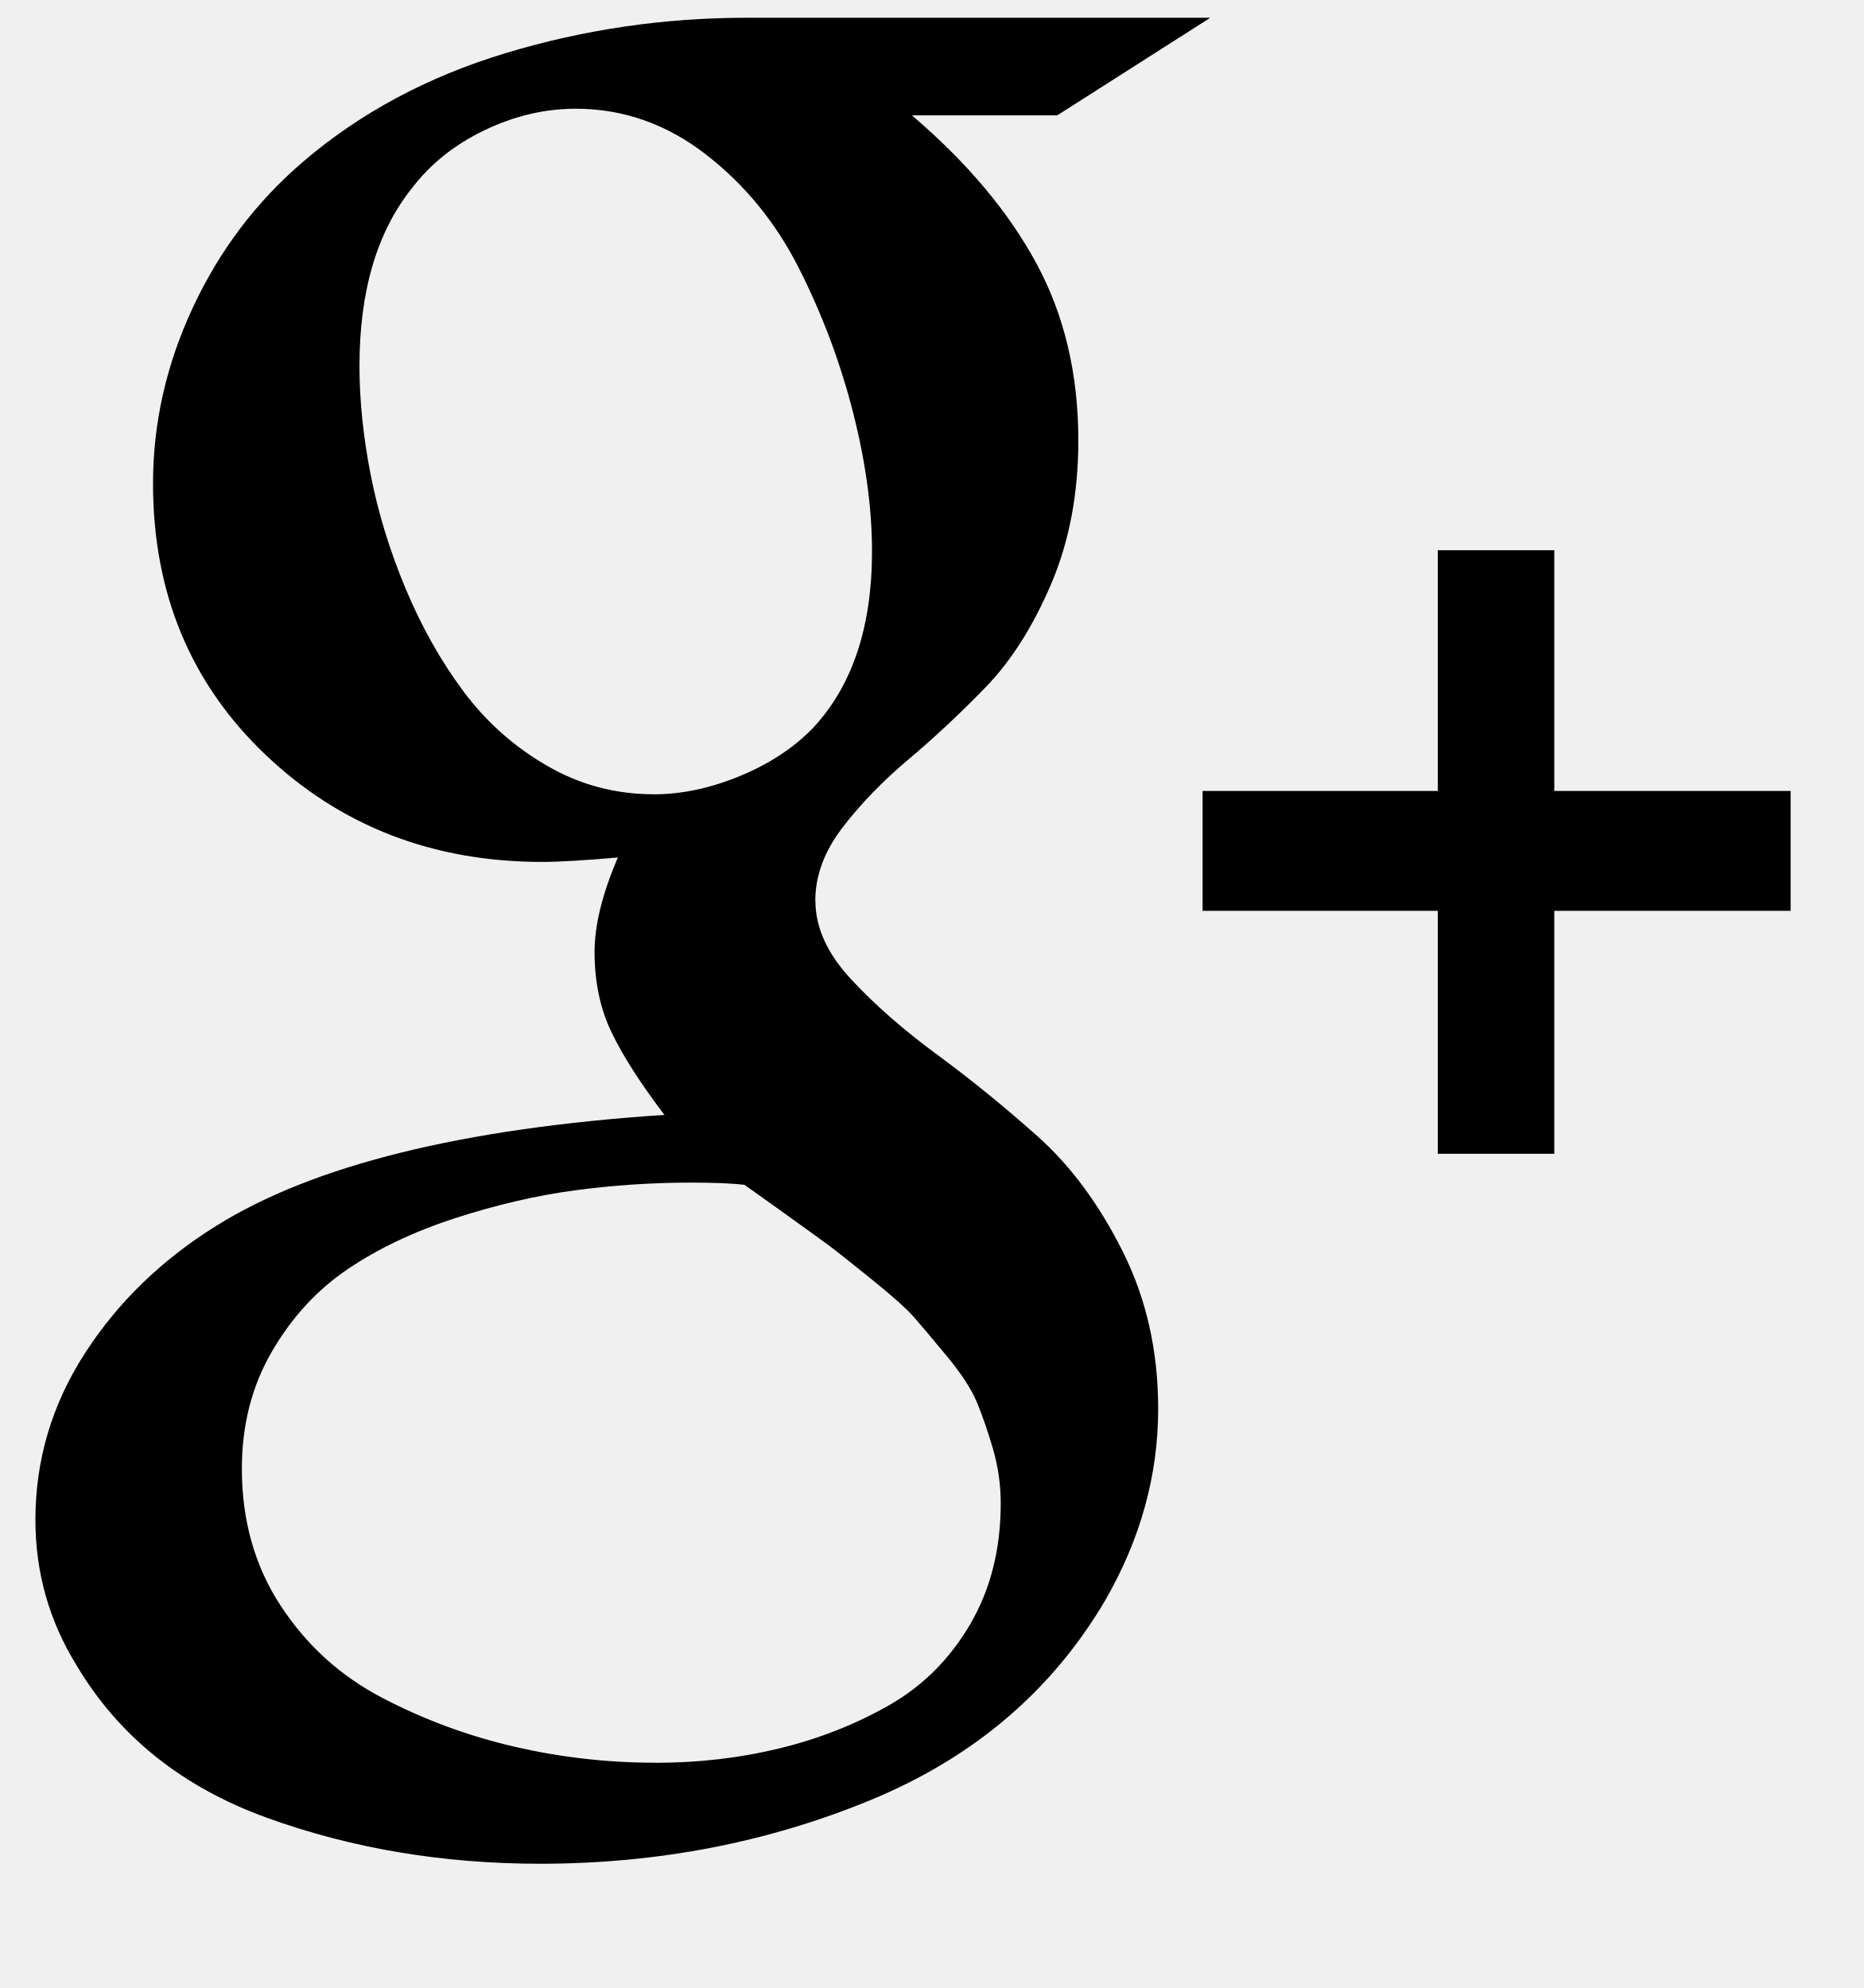
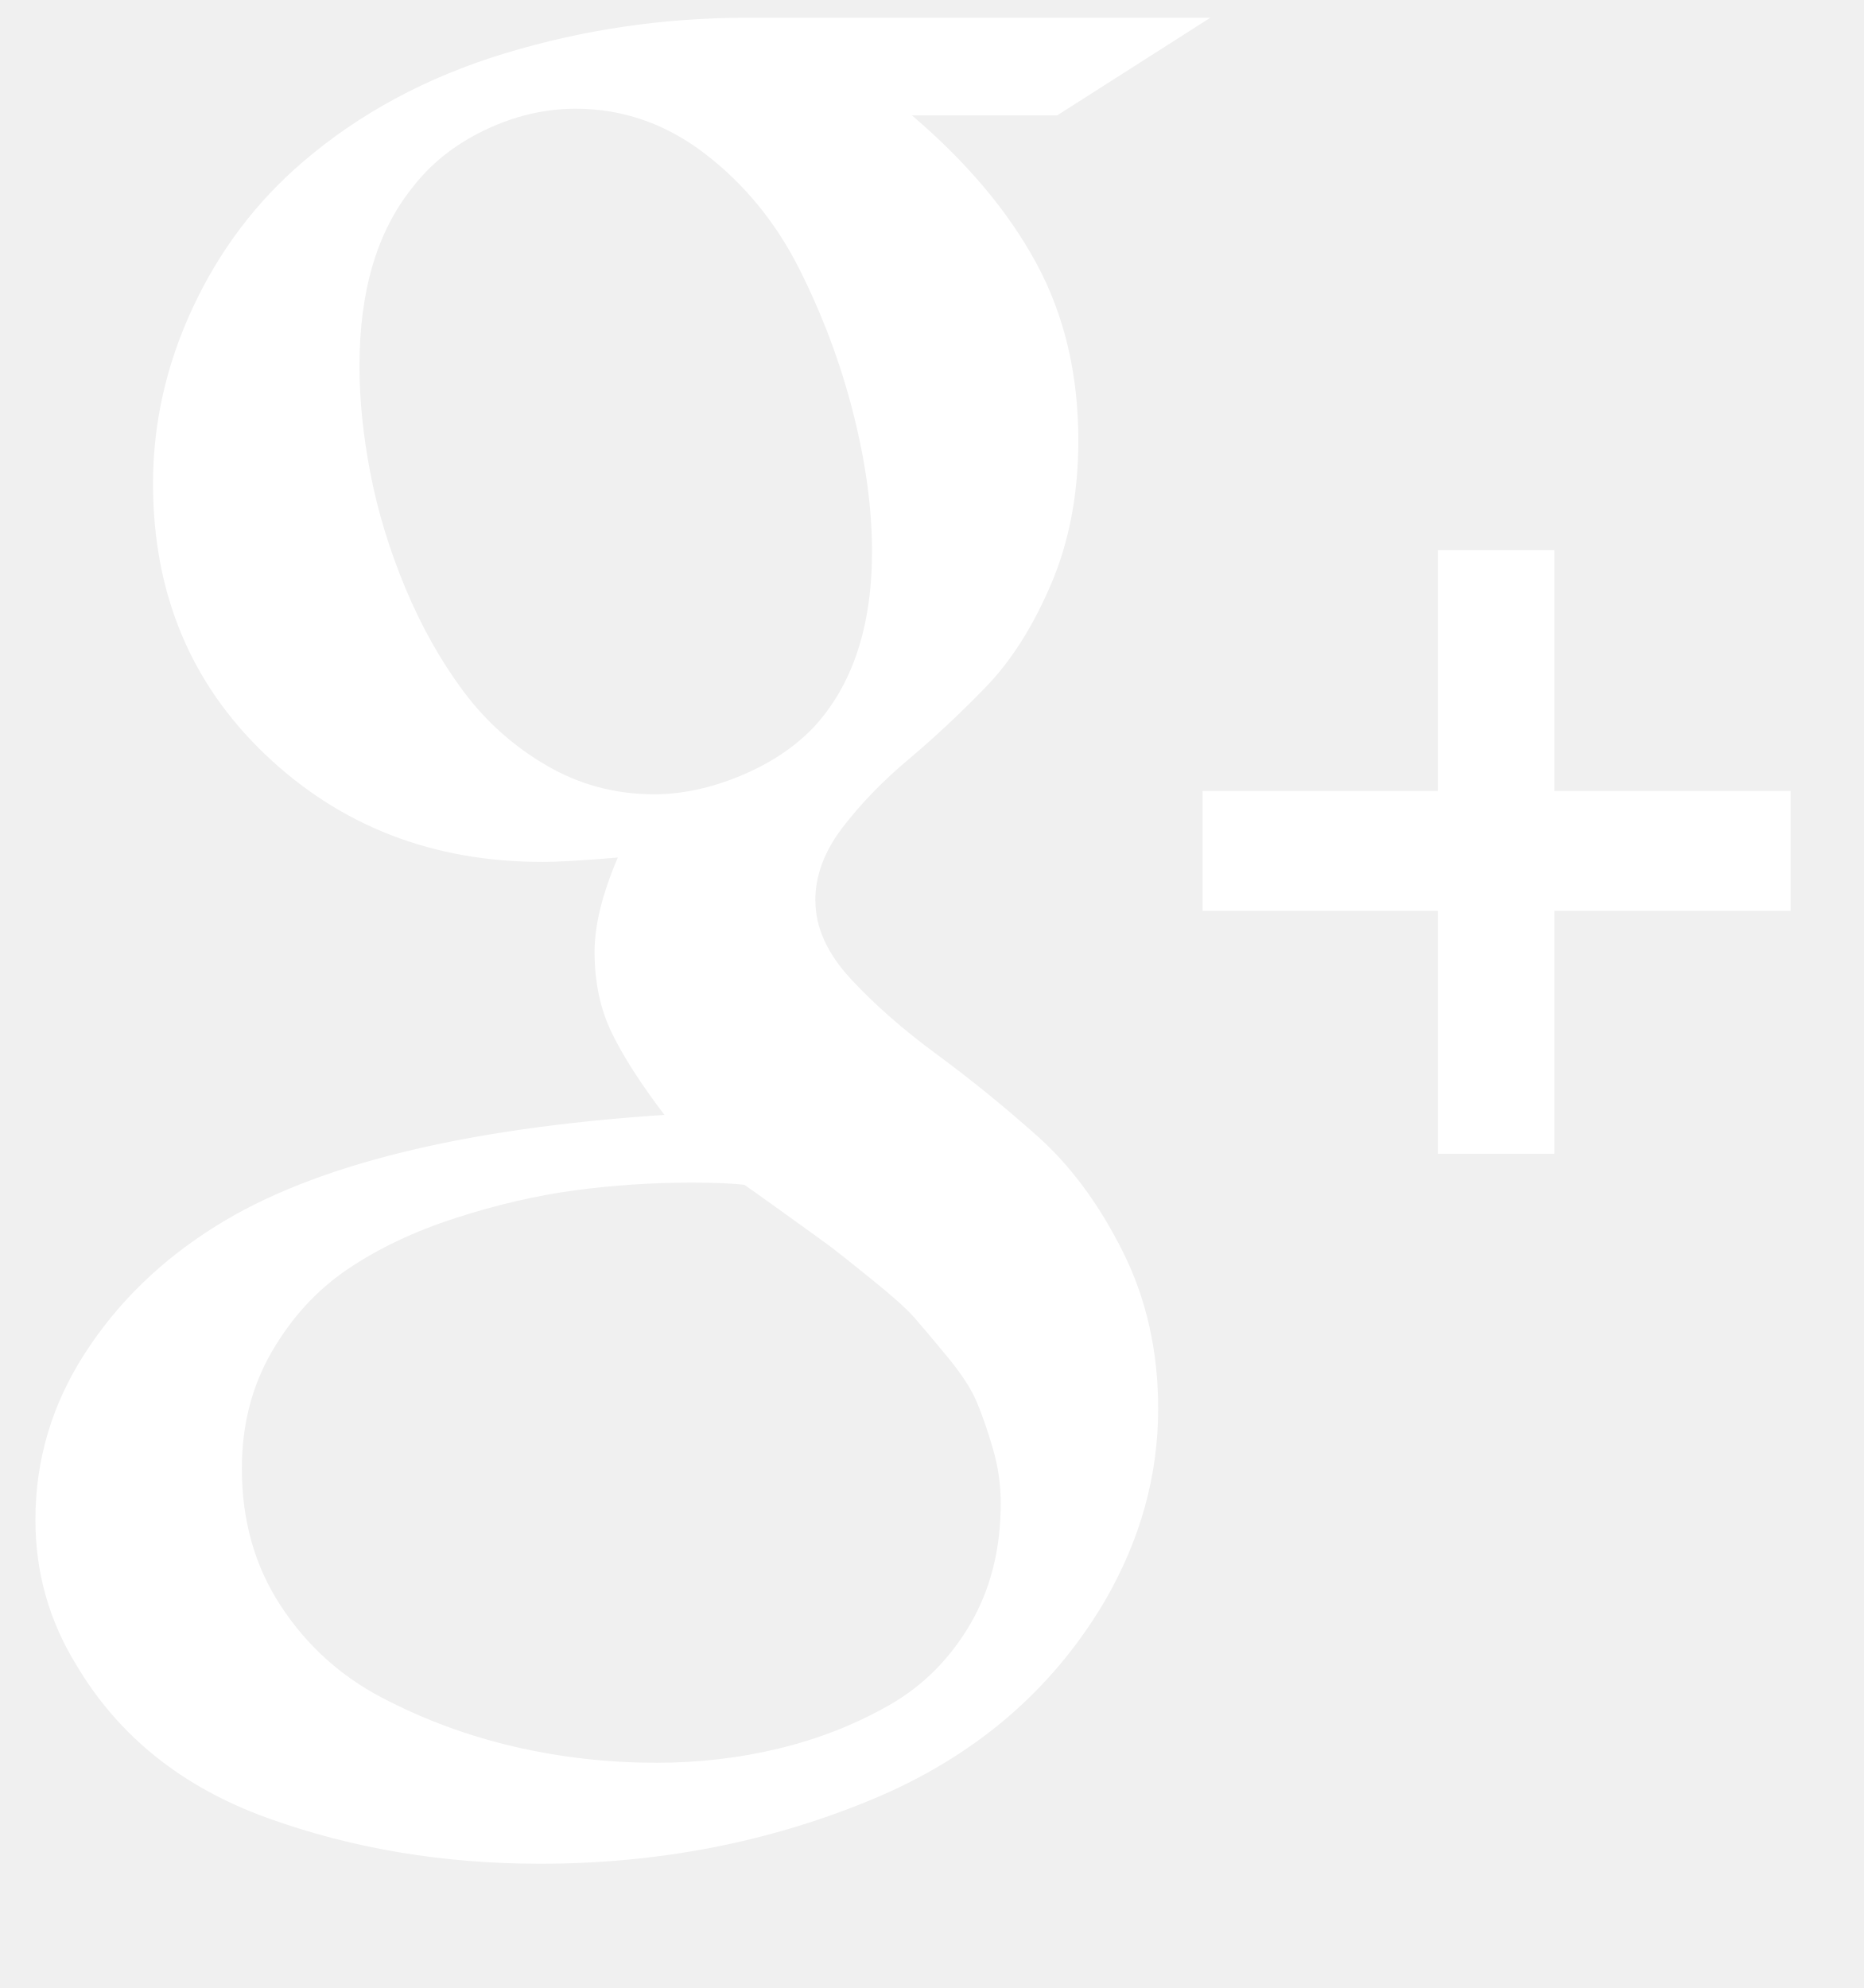
- <svg xmlns="http://www.w3.org/2000/svg" version="1.1" width="30" height="32" viewBox="0 0 30 32">
-   <path d="M13.125 14.5q0 0.643 0.571 1.259t1.384 1.214 1.616 1.313 1.375 1.857 0.571 2.536q0 1.607-0.857 3.089-1.286 2.179-3.768 3.205t-5.321 1.027q-2.357 0-4.402-0.741t-3.063-2.455q-0.661-1.071-0.661-2.339 0-1.446 0.795-2.679t2.116-2.054q2.339-1.464 7.214-1.786-0.571-0.75-0.848-1.321t-0.277-1.304q0-0.643 0.375-1.518-0.821 0.071-1.214 0.071-2.643 0-4.455-1.723t-1.813-4.366q0-1.464 0.643-2.839t1.768-2.339q1.375-1.179 3.259-1.75t3.884-0.571h7.464l-2.464 1.571h-2.339q1.321 1.125 2 2.375t0.679 2.857q0 1.286-0.438 2.312t-1.054 1.661-1.241 1.161-1.063 1.098-0.438 1.179zM10.518 12.786q0.679 0 1.393-0.295t1.179-0.777q0.946-1.018 0.946-2.839 0-1.036-0.304-2.232t-0.866-2.313-1.509-1.848-2.089-0.732q-0.75 0-1.473 0.348t-1.17 0.938q-0.839 1.054-0.839 2.857 0 0.821 0.179 1.741t0.563 1.839 0.929 1.652 1.339 1.196 1.723 0.464zM10.554 28.375q1.036 0 1.991-0.232t1.768-0.696 1.304-1.304 0.491-1.946q0-0.446-0.125-0.875t-0.259-0.75-0.482-0.741-0.527-0.625-0.688-0.616-0.652-0.518-0.741-0.536-0.652-0.464q-0.286-0.036-0.857-0.036-0.946 0-1.875 0.125t-1.92 0.446-1.732 0.821-1.223 1.33-0.482 1.884q0 1.25 0.625 2.205t1.634 1.482 2.125 0.786 2.277 0.259zM25.018 12.732h3.804v1.929h-3.804v3.911h-1.875v-3.911h-3.786v-1.929h3.786v-3.875h1.875v3.875z" />
+ <svg xmlns="http://www.w3.org/2000/svg" viewBox="0 0 30 32">
+   <path fill="#fff" d="M13.125 14.5q0 0.643 0.571 1.259t1.384 1.214 1.616 1.313 1.375 1.857 0.571 2.536q0 1.607-0.857 3.089-1.286 2.179-3.768 3.205t-5.321 1.027q-2.357 0-4.402-0.741t-3.063-2.455q-0.661-1.071-0.661-2.339 0-1.446 0.795-2.679t2.116-2.054q2.339-1.464 7.214-1.786-0.571-0.75-0.848-1.321t-0.277-1.304q0-0.643 0.375-1.518-0.821 0.071-1.214 0.071-2.643 0-4.455-1.723t-1.813-4.366q0-1.464 0.643-2.839t1.768-2.339q1.375-1.179 3.259-1.75t3.884-0.571h7.464l-2.464 1.571h-2.339q1.321 1.125 2 2.375t0.679 2.857q0 1.286-0.438 2.312t-1.054 1.661-1.241 1.161-1.063 1.098-0.438 1.179zM10.518 12.786q0.679 0 1.393-0.295t1.179-0.777q0.946-1.018 0.946-2.839 0-1.036-0.304-2.232t-0.866-2.313-1.509-1.848-2.089-0.732q-0.75 0-1.473 0.348t-1.17 0.938q-0.839 1.054-0.839 2.857 0 0.821 0.179 1.741t0.563 1.839 0.929 1.652 1.339 1.196 1.723 0.464zM10.554 28.375q1.036 0 1.991-0.232t1.768-0.696 1.304-1.304 0.491-1.946q0-0.446-0.125-0.875t-0.259-0.75-0.482-0.741-0.527-0.625-0.688-0.616-0.652-0.518-0.741-0.536-0.652-0.464q-0.286-0.036-0.857-0.036-0.946 0-1.875 0.125t-1.92 0.446-1.732 0.821-1.223 1.33-0.482 1.884q0 1.25 0.625 2.205t1.634 1.482 2.125 0.786 2.277 0.259zM25.018 12.732h3.804v1.929h-3.804v3.911h-1.875v-3.911h-3.786v-1.929h3.786v-3.875h1.875v3.875z" />
</svg>
